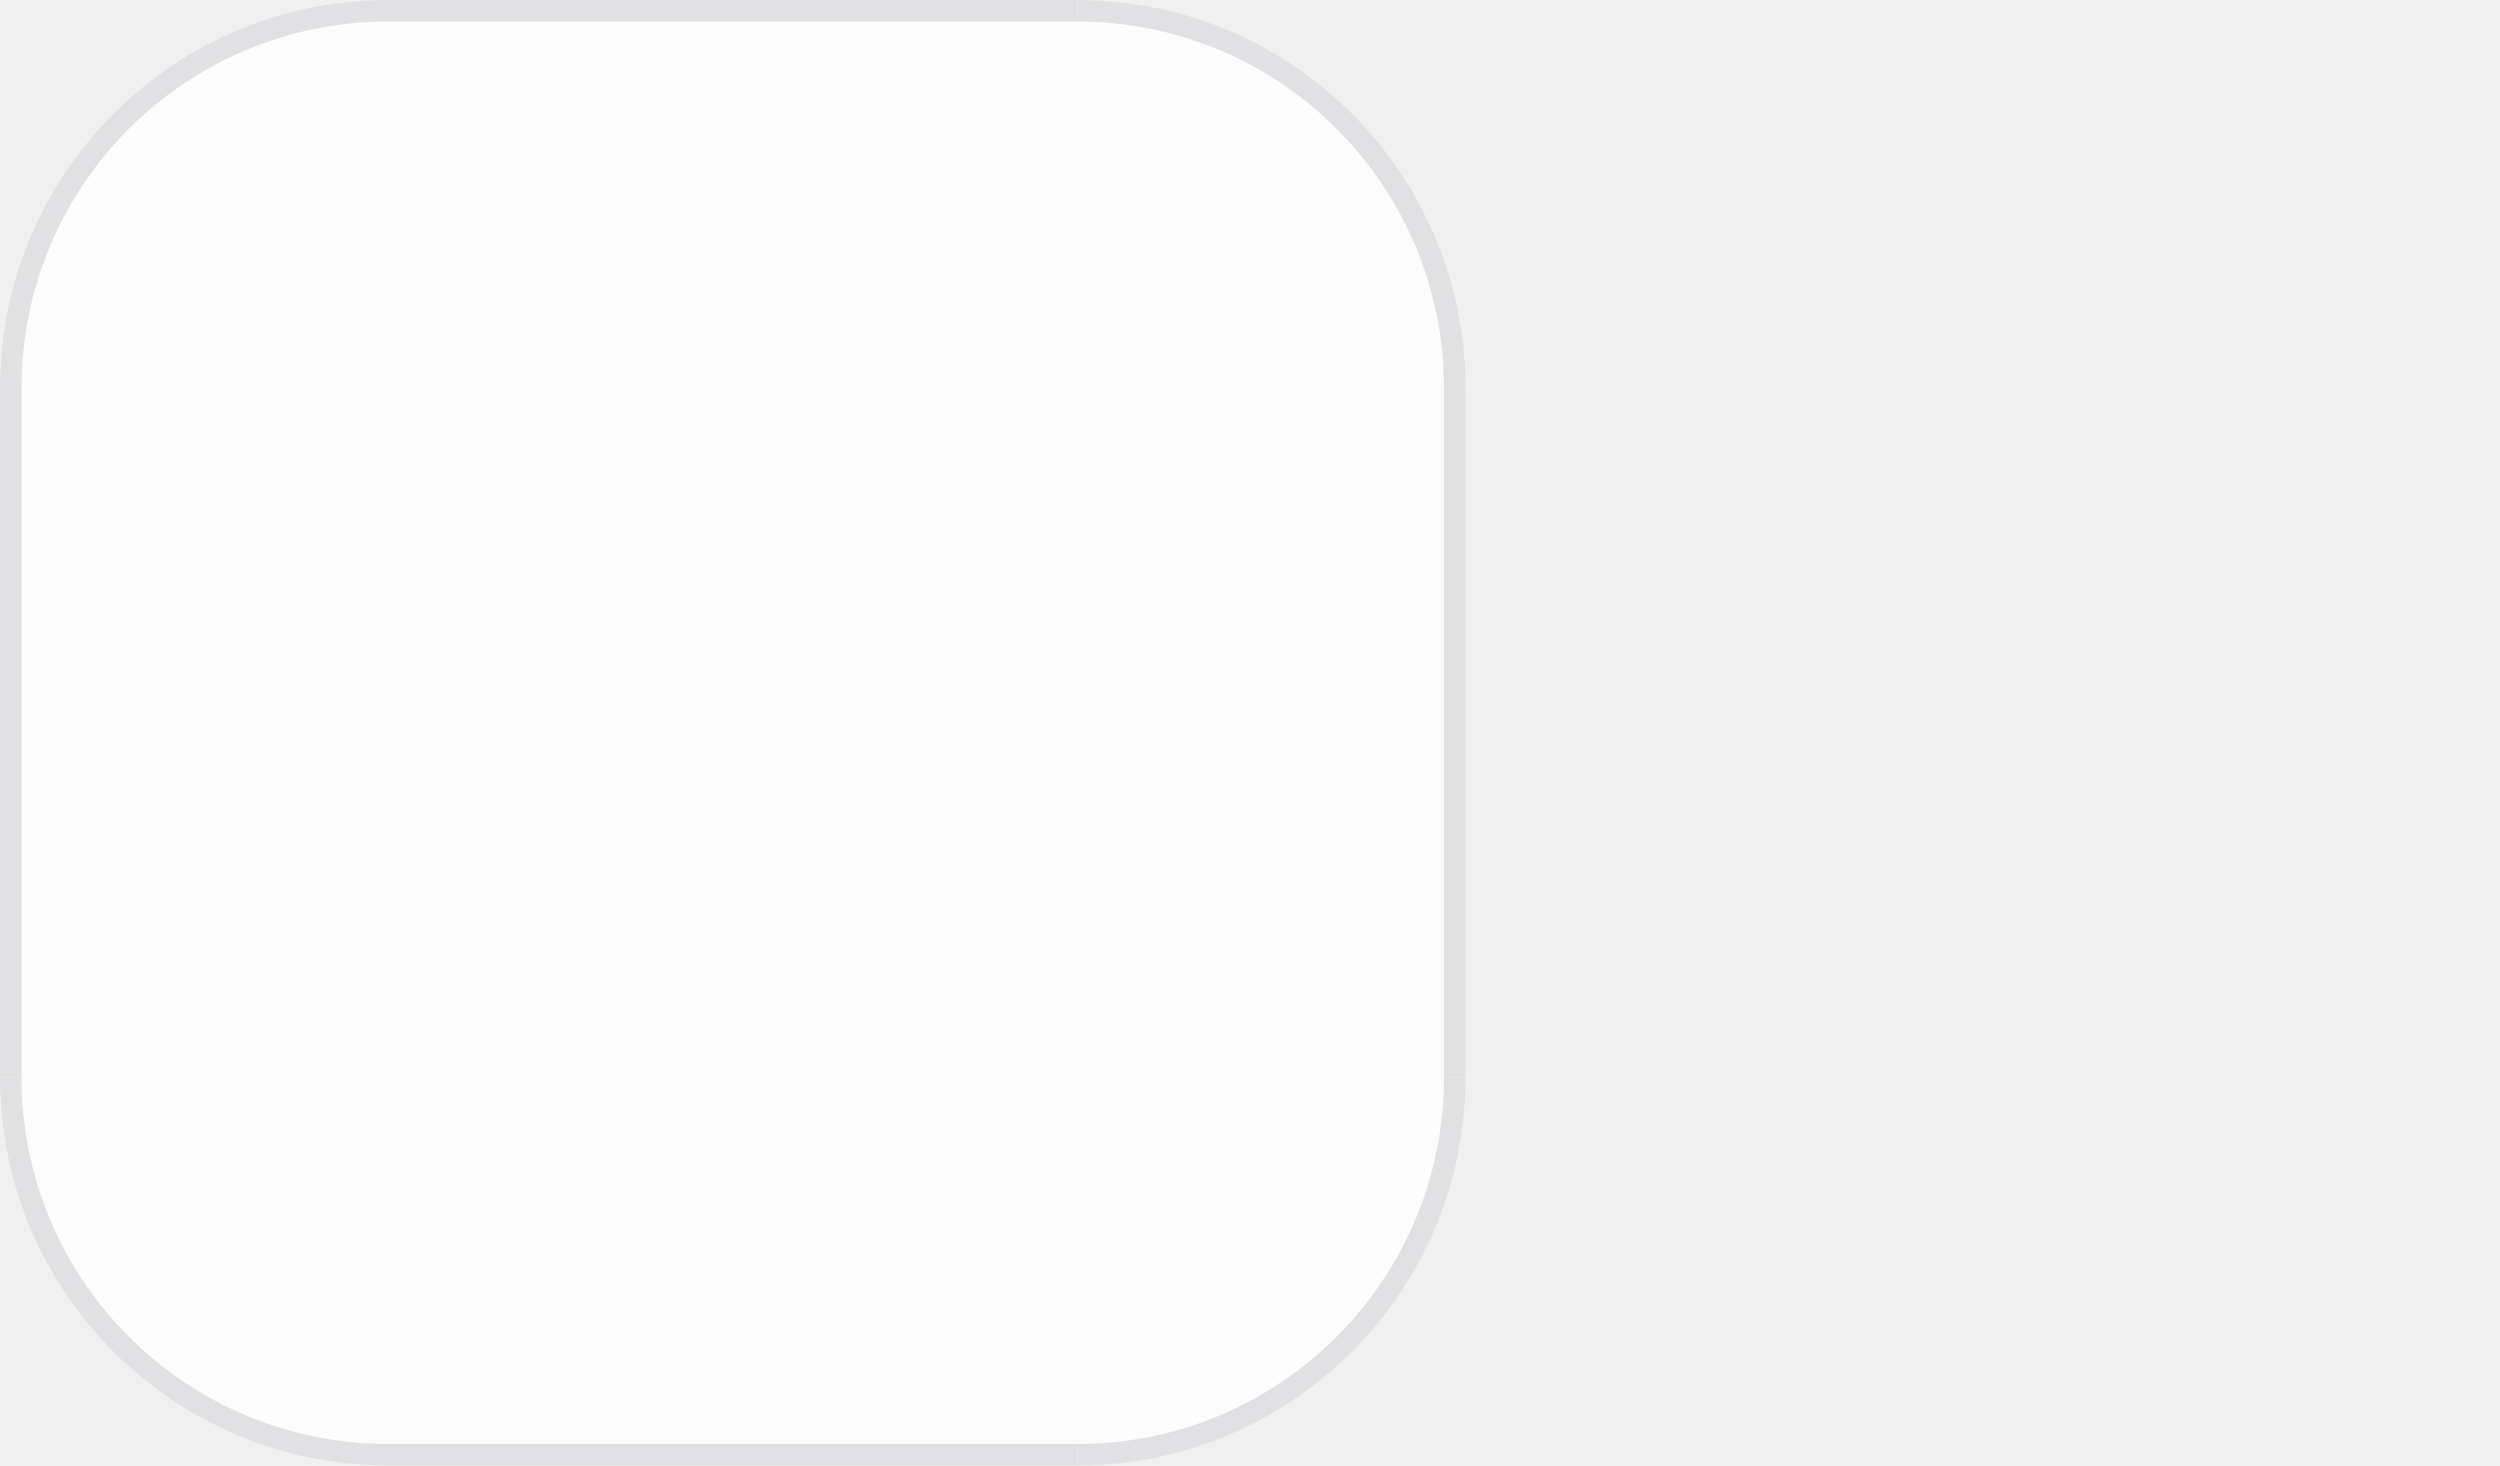
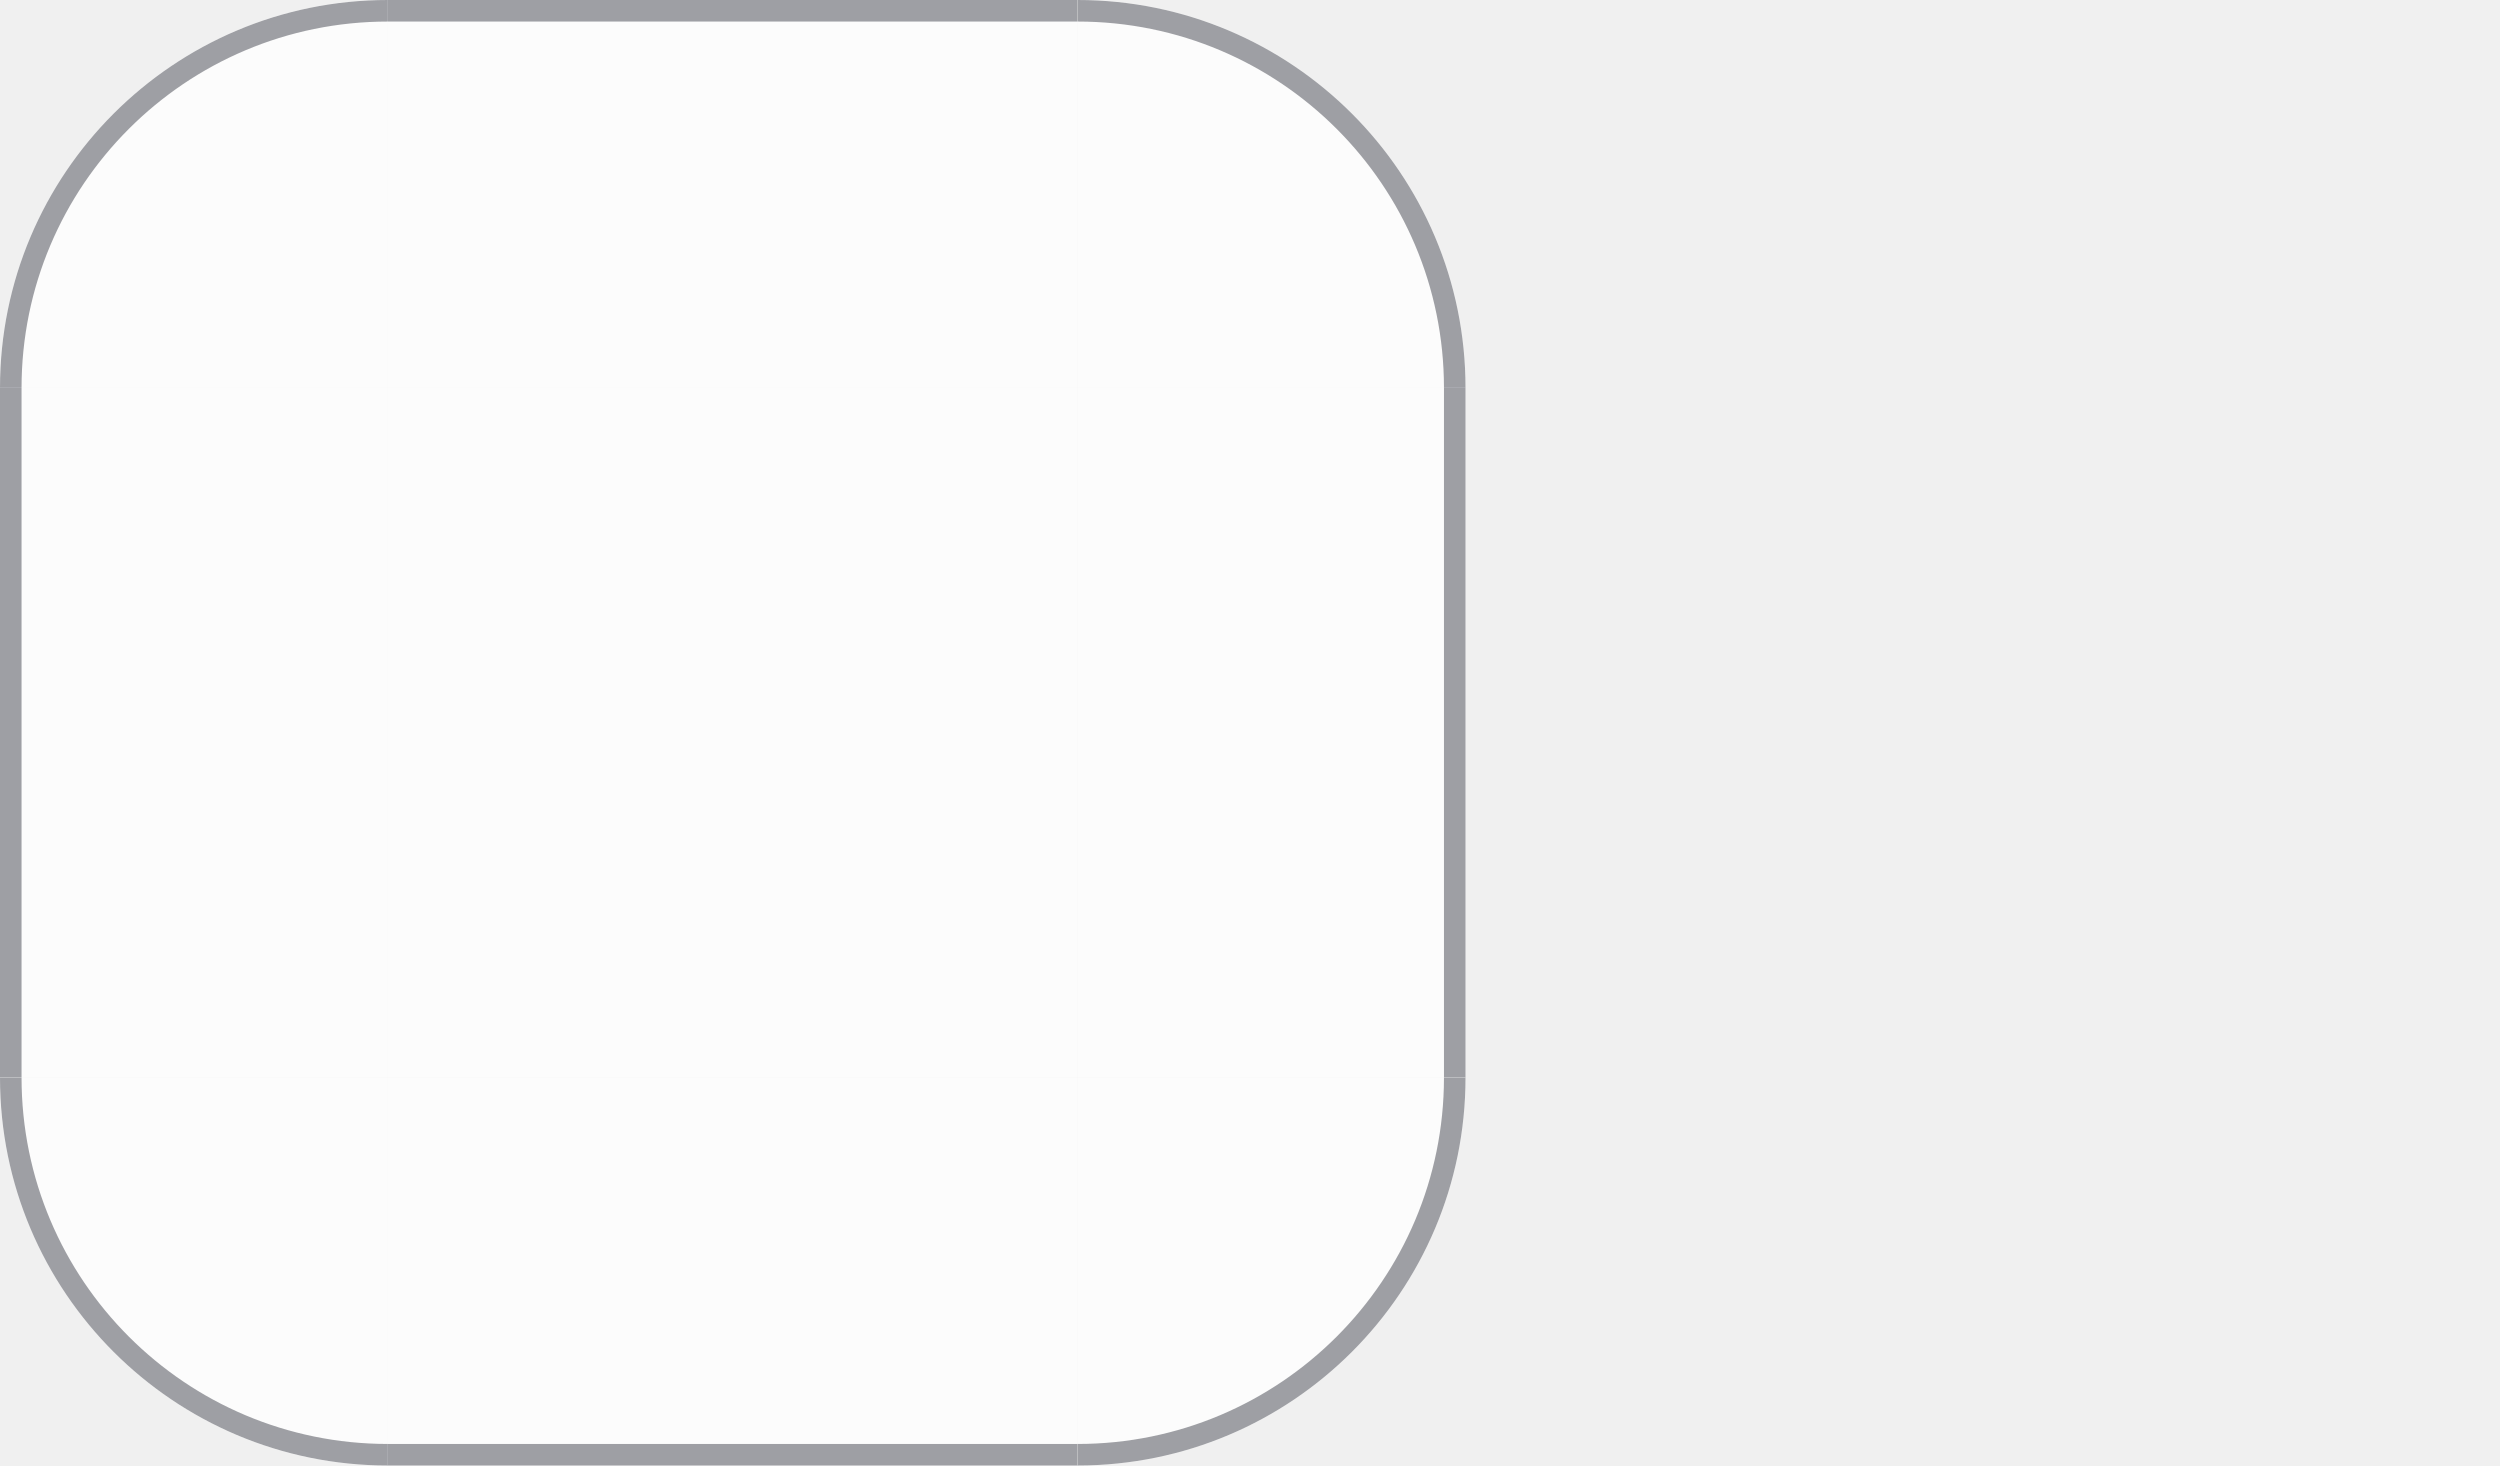
<svg xmlns="http://www.w3.org/2000/svg" width="116" height="68" viewBox="0 0 116 68">
  <g id="topleft">
    <path d="M 18,18 L 0,18 A 18,18 0 0 1 18,0 Z" fill="#FFFFFF" fill-opacity="0.78" />
-     <path d="M 0,18 A 18,18 0 0 1 18,0 L 18,1 A 17,17 0 0 0 1,18 Z" fill="#CDCED1" fill-opacity="0.58" />
+     <path d="M 0,18 A 18,18 0 0 1 18,0 L 18,1 A 17,17 0 0 0 1,18 Z" fill="#9E9FA4" fill-opacity="1.0" />
  </g>
  <g id="topright">
    <path d="M 50,18 L 68,18 A 18,18 0 0 0 50,0 Z" fill="#FFFFFF" fill-opacity="0.78" />
-     <path d="M 68,18 A 18,18 0 0 0 50,0 L 50,1 A 17,17 0 0 1 67,18 Z" fill="#CDCED1" fill-opacity="0.58" />
+     <path d="M 68,18 A 18,18 0 0 0 50,0 L 50,1 A 17,17 0 0 1 67,18 Z" fill="#9E9FA4" fill-opacity="1.0" />
  </g>
  <g id="bottomleft">
    <path d="M 18,50 L 0,50 A 18,18 0 0 0 18,68 Z" fill="#FFFFFF" fill-opacity="0.78" />
-     <path d="M 0,50 A 18,18 0 0 0 18,68 L 18,67 A 17,17 0 0 1 1,50 Z" fill="#CDCED1" fill-opacity="0.58" />
+     <path d="M 0,50 A 18,18 0 0 0 18,68 L 18,67 A 17,17 0 0 1 1,50 Z" fill="#9E9FA4" fill-opacity="1.0" />
  </g>
  <g id="bottomright">
    <path d="M 50,50 L 68,50 A 18,18 0 0 1 50,68 Z" fill="#FFFFFF" fill-opacity="0.78" />
-     <path d="M 68,50 A 18,18 0 0 1 50,68 L 50,67 A 17,17 0 0 0 67,50 Z" fill="#CDCED1" fill-opacity="0.58" />
+     <path d="M 68,50 A 18,18 0 0 1 50,68 L 50,67 A 17,17 0 0 0 67,50 Z" fill="#9E9FA4" fill-opacity="1.0" />
  </g>
  <g id="top">
    <rect x="18" y="0" width="32" height="18" fill="#FFFFFF" fill-opacity="0.78" />
-     <rect x="18" y="0" width="32" height="1" fill="#CDCED1" fill-opacity="0.58" />
+     <rect x="18" y="0" width="32" height="1" fill="#9E9FA4" fill-opacity="1.0" />
  </g>
  <g id="bottom">
    <rect x="18" y="50" width="32" height="18" fill="#FFFFFF" fill-opacity="0.78" />
-     <rect x="18" y="67" width="32" height="1" fill="#CDCED1" fill-opacity="0.58" />
+     <rect x="18" y="67" width="32" height="1" fill="#9E9FA4" fill-opacity="1.0" />
  </g>
  <g id="left">
    <rect x="0" y="18" width="18" height="32" fill="#FFFFFF" fill-opacity="0.78" />
-     <rect x="0" y="18" width="1" height="32" fill="#CDCED1" fill-opacity="0.58" />
+     <rect x="0" y="18" width="1" height="32" fill="#9E9FA4" fill-opacity="1.0" />
  </g>
  <g id="right">
    <rect x="50" y="18" width="18" height="32" fill="#FFFFFF" fill-opacity="0.78" />
-     <rect x="67" y="18" width="1" height="32" fill="#CDCED1" fill-opacity="0.58" />
+     <rect x="67" y="18" width="1" height="32" fill="#9E9FA4" fill-opacity="1.0" />
  </g>
  <g id="center">
    <rect x="18" y="18" width="32" height="32" fill="#FFFFFF" fill-opacity="0.78" />
  </g>
  <rect id="hint-top-margin" x="76" y="0" width="1" height="12" fill-opacity="0" />
  <rect id="hint-bottom-margin" x="80" y="0" width="1" height="12" fill-opacity="0" />
  <rect id="hint-left-margin" x="84" y="0" width="12" height="1" fill-opacity="0" />
  <rect id="hint-right-margin" x="84" y="4" width="12" height="1" fill-opacity="0" />
  <rect id="hint-stretch-borders" x="76" y="20" width="1" height="1" fill-opacity="0" />
</svg>
